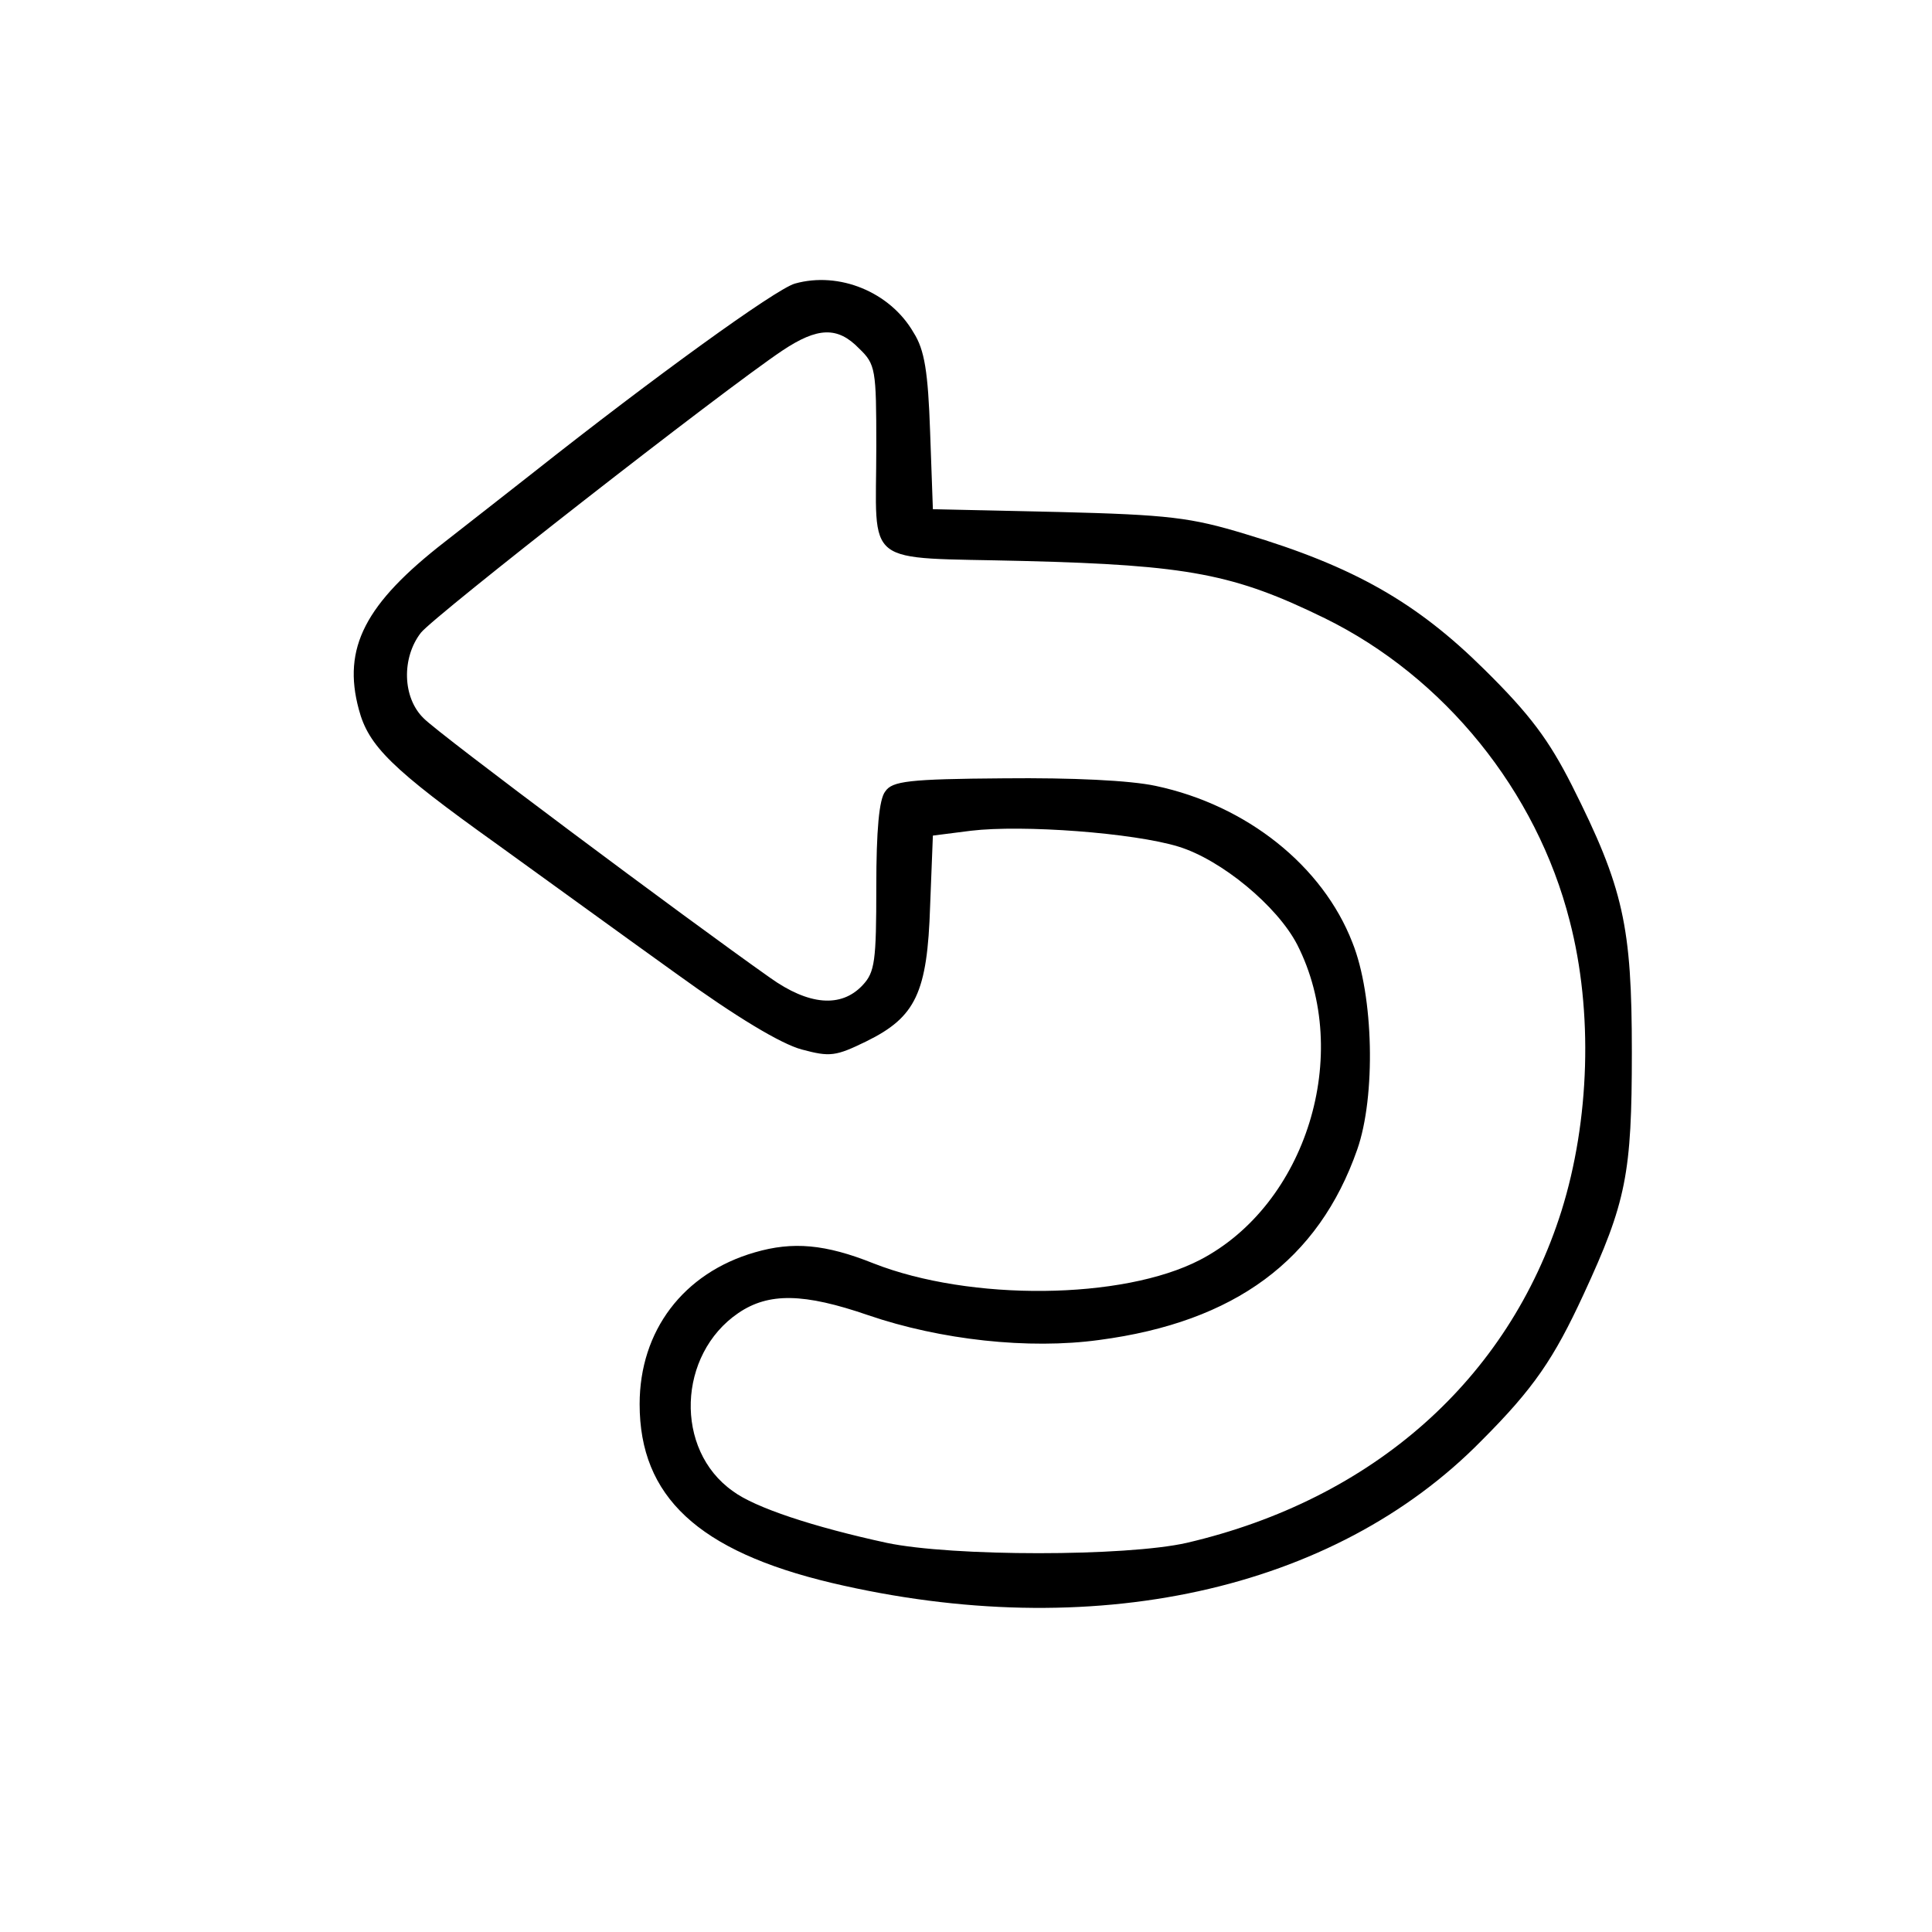
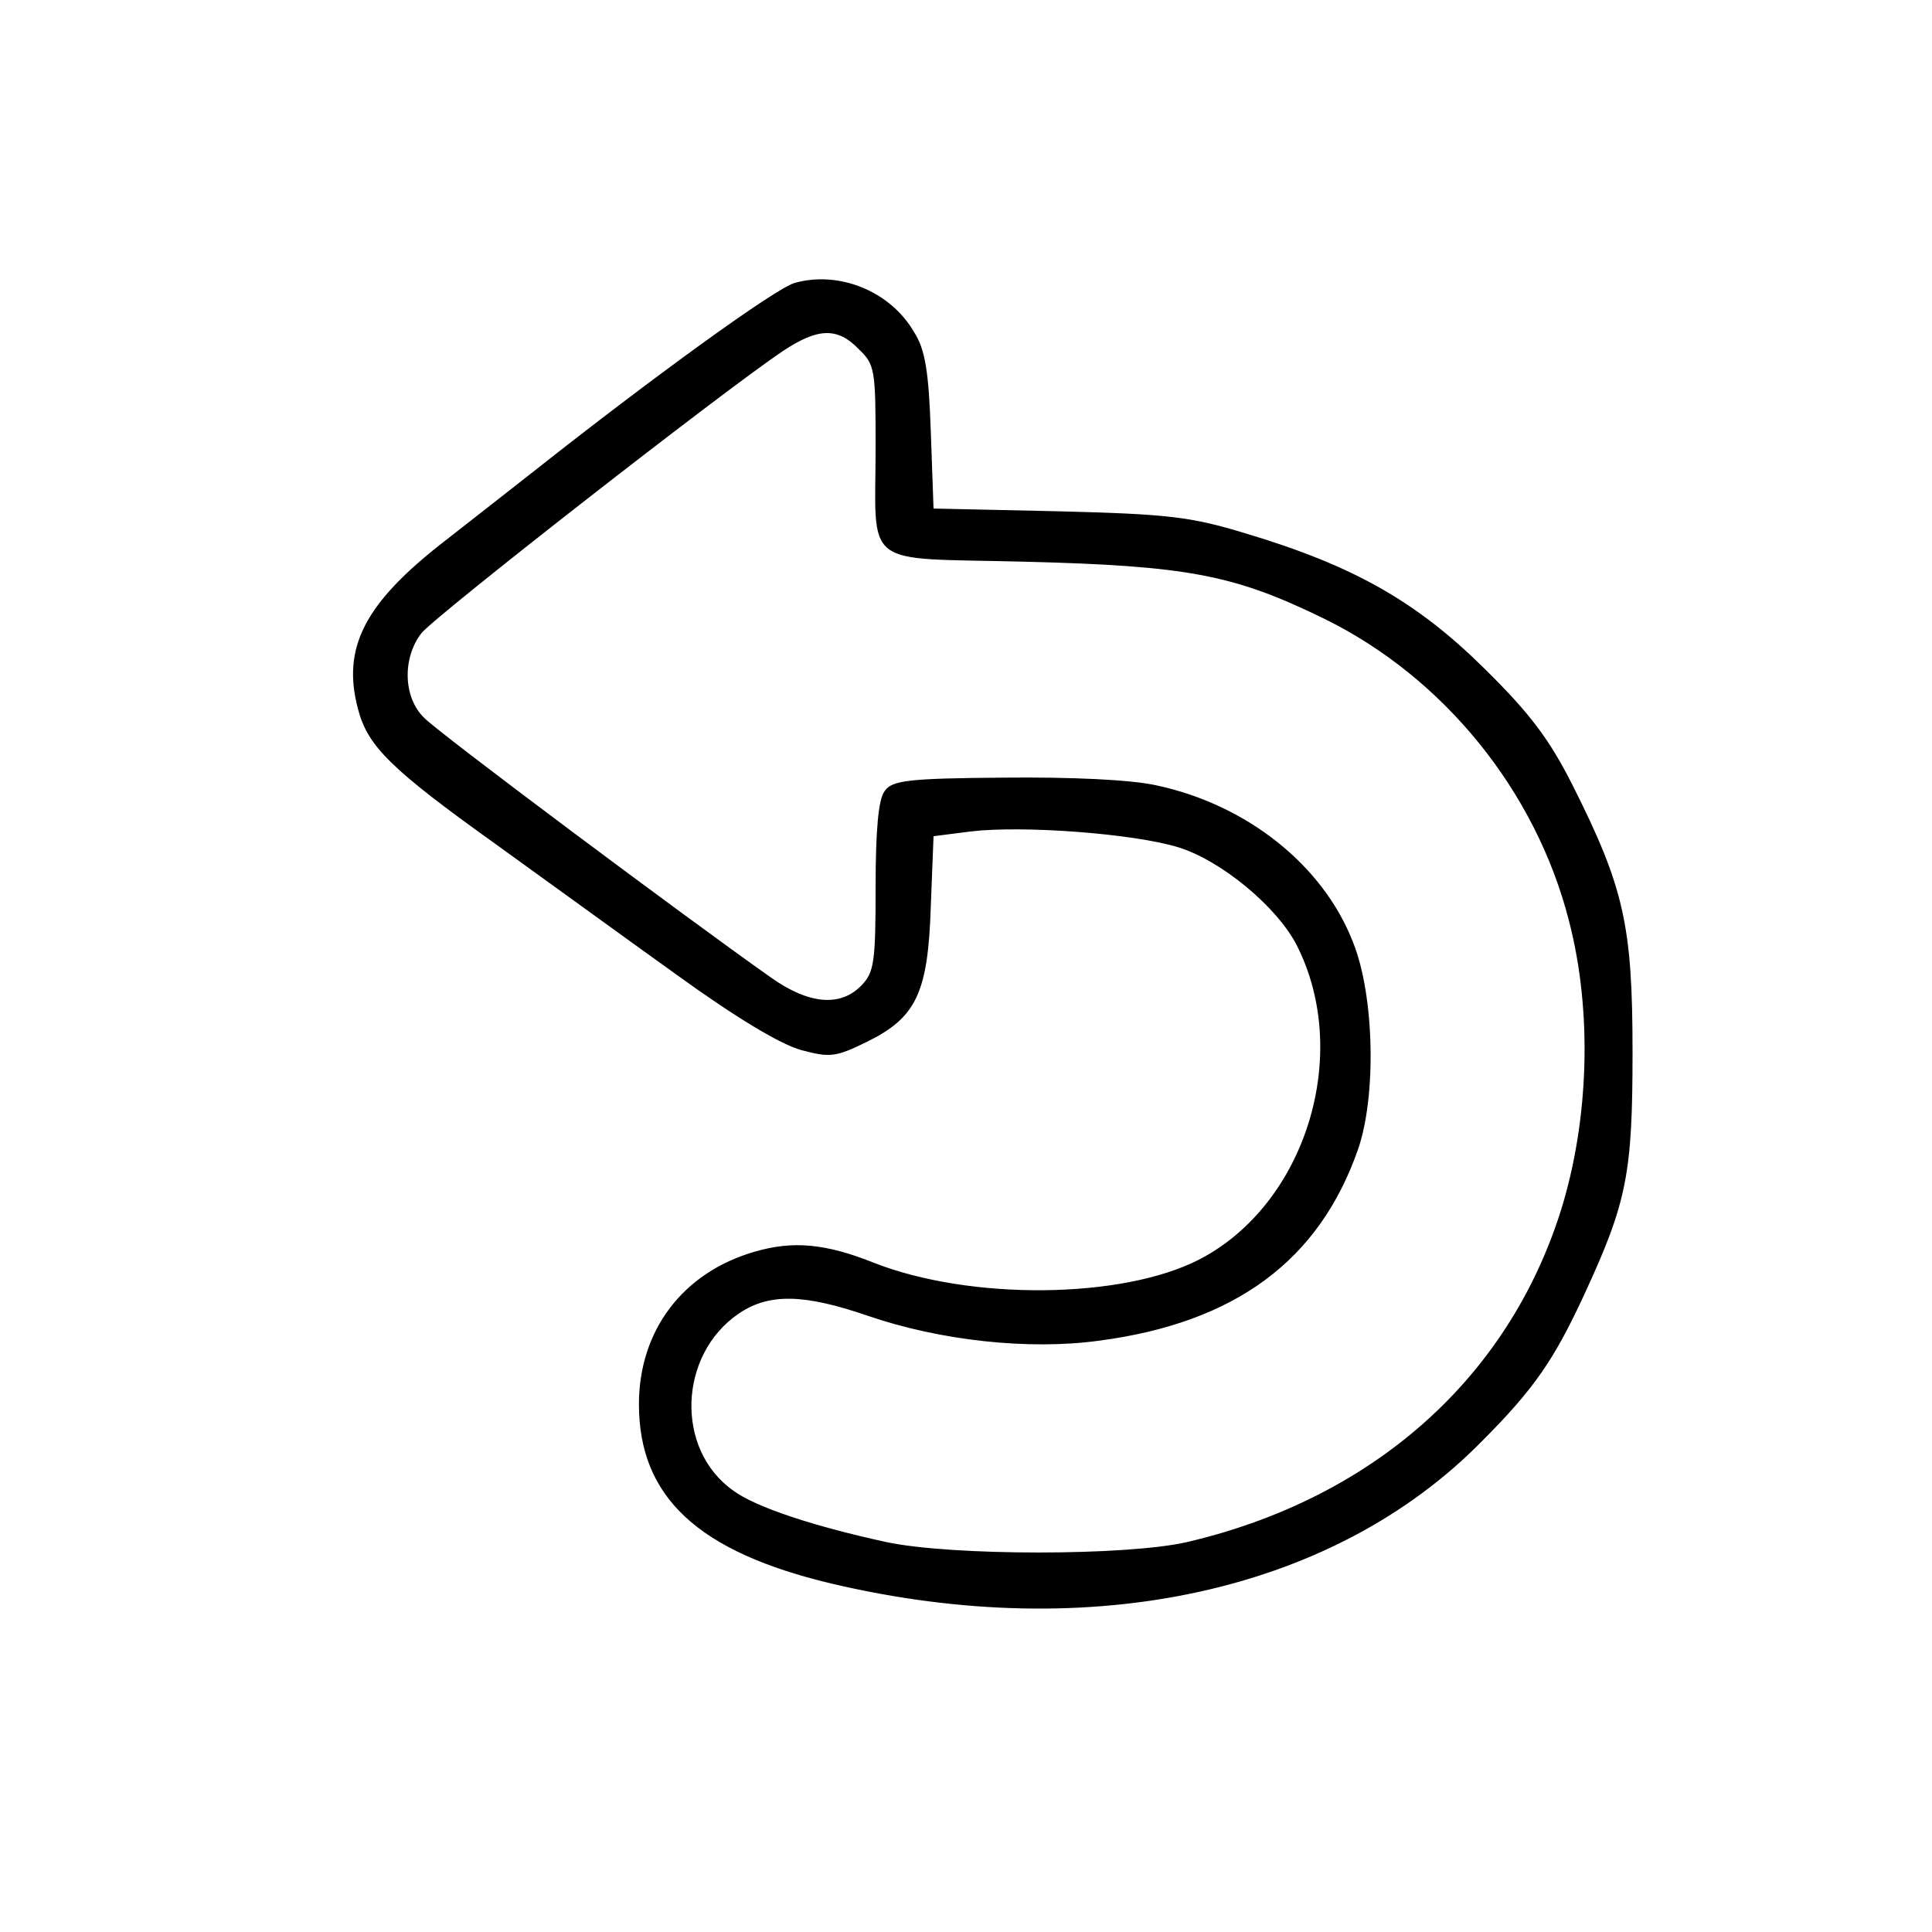
<svg xmlns="http://www.w3.org/2000/svg" version="1.0" width="280pt" height="280pt" viewBox="0 0 280 280" preserveAspectRatio="xMidYMid meet">
-   <g transform="translate(0,280) scale(0.1,-0.1)" fill="currentColor" stroke="none">
+   <g transform="translate(0,280) scale(0.1,-0.1)" fill="currentColor" stroke="currentColor" stroke-width="2" stroke-linejoin="round" stroke-linecap="round">
    <path d="M1152 2389 c-28 -8 -206 -137 -378 -273 -29 -23 -87 -68 -129 -101 -116 -90 -149 -154 -125 -243 14 -53 47 -86 201 -196 68 -49 185 -134 259 -187 87 -63 152 -102 182 -110 41 -11 49 -10 94 12 71 35 88 70 92 196 l4 102 55 7 c75 9 236 -3 301 -23 62 -19 143 -86 172 -142 81 -159 13 -377 -141 -457 -112 -58 -333 -60 -473 -5 -70 28 -117 32 -172 16 -104 -30 -167 -114 -167 -220 0 -134 85 -213 278 -259 377 -89 728 -12 942 206 76 76 105 119 148 212 62 134 70 175 70 351 0 183 -12 238 -87 387 -33 65 -60 102 -127 168 -98 97 -189 149 -346 196 -79 24 -111 28 -271 32 l-182 4 -4 112 c-3 87 -8 119 -24 144 -34 59 -108 89 -172 71z m93 -94 c24 -23 25 -30 25 -142 0 -178 -23 -160 213 -166 240 -6 306 -19 437 -83 173 -85 307 -250 355 -439 34 -131 29 -289 -12 -420 -77 -244 -273 -418 -543 -481 -88 -20 -340 -20 -435 0 -106 23 -191 51 -223 75 -85 60 -80 198 8 258 44 30 95 29 188 -3 105 -36 233 -50 335 -36 197 26 318 116 374 276 27 77 24 223 -7 300 -43 111 -153 199 -285 227 -37 8 -121 12 -220 11 -138 -1 -162 -4 -172 -19 -9 -11 -13 -57 -13 -138 0 -108 -2 -124 -20 -143 -31 -33 -78 -29 -134 11 -122 86 -481 354 -502 376 -31 30 -32 88 -4 124 20 25 436 350 524 409 51 34 80 35 111 3z" />
  </g>
</svg>
